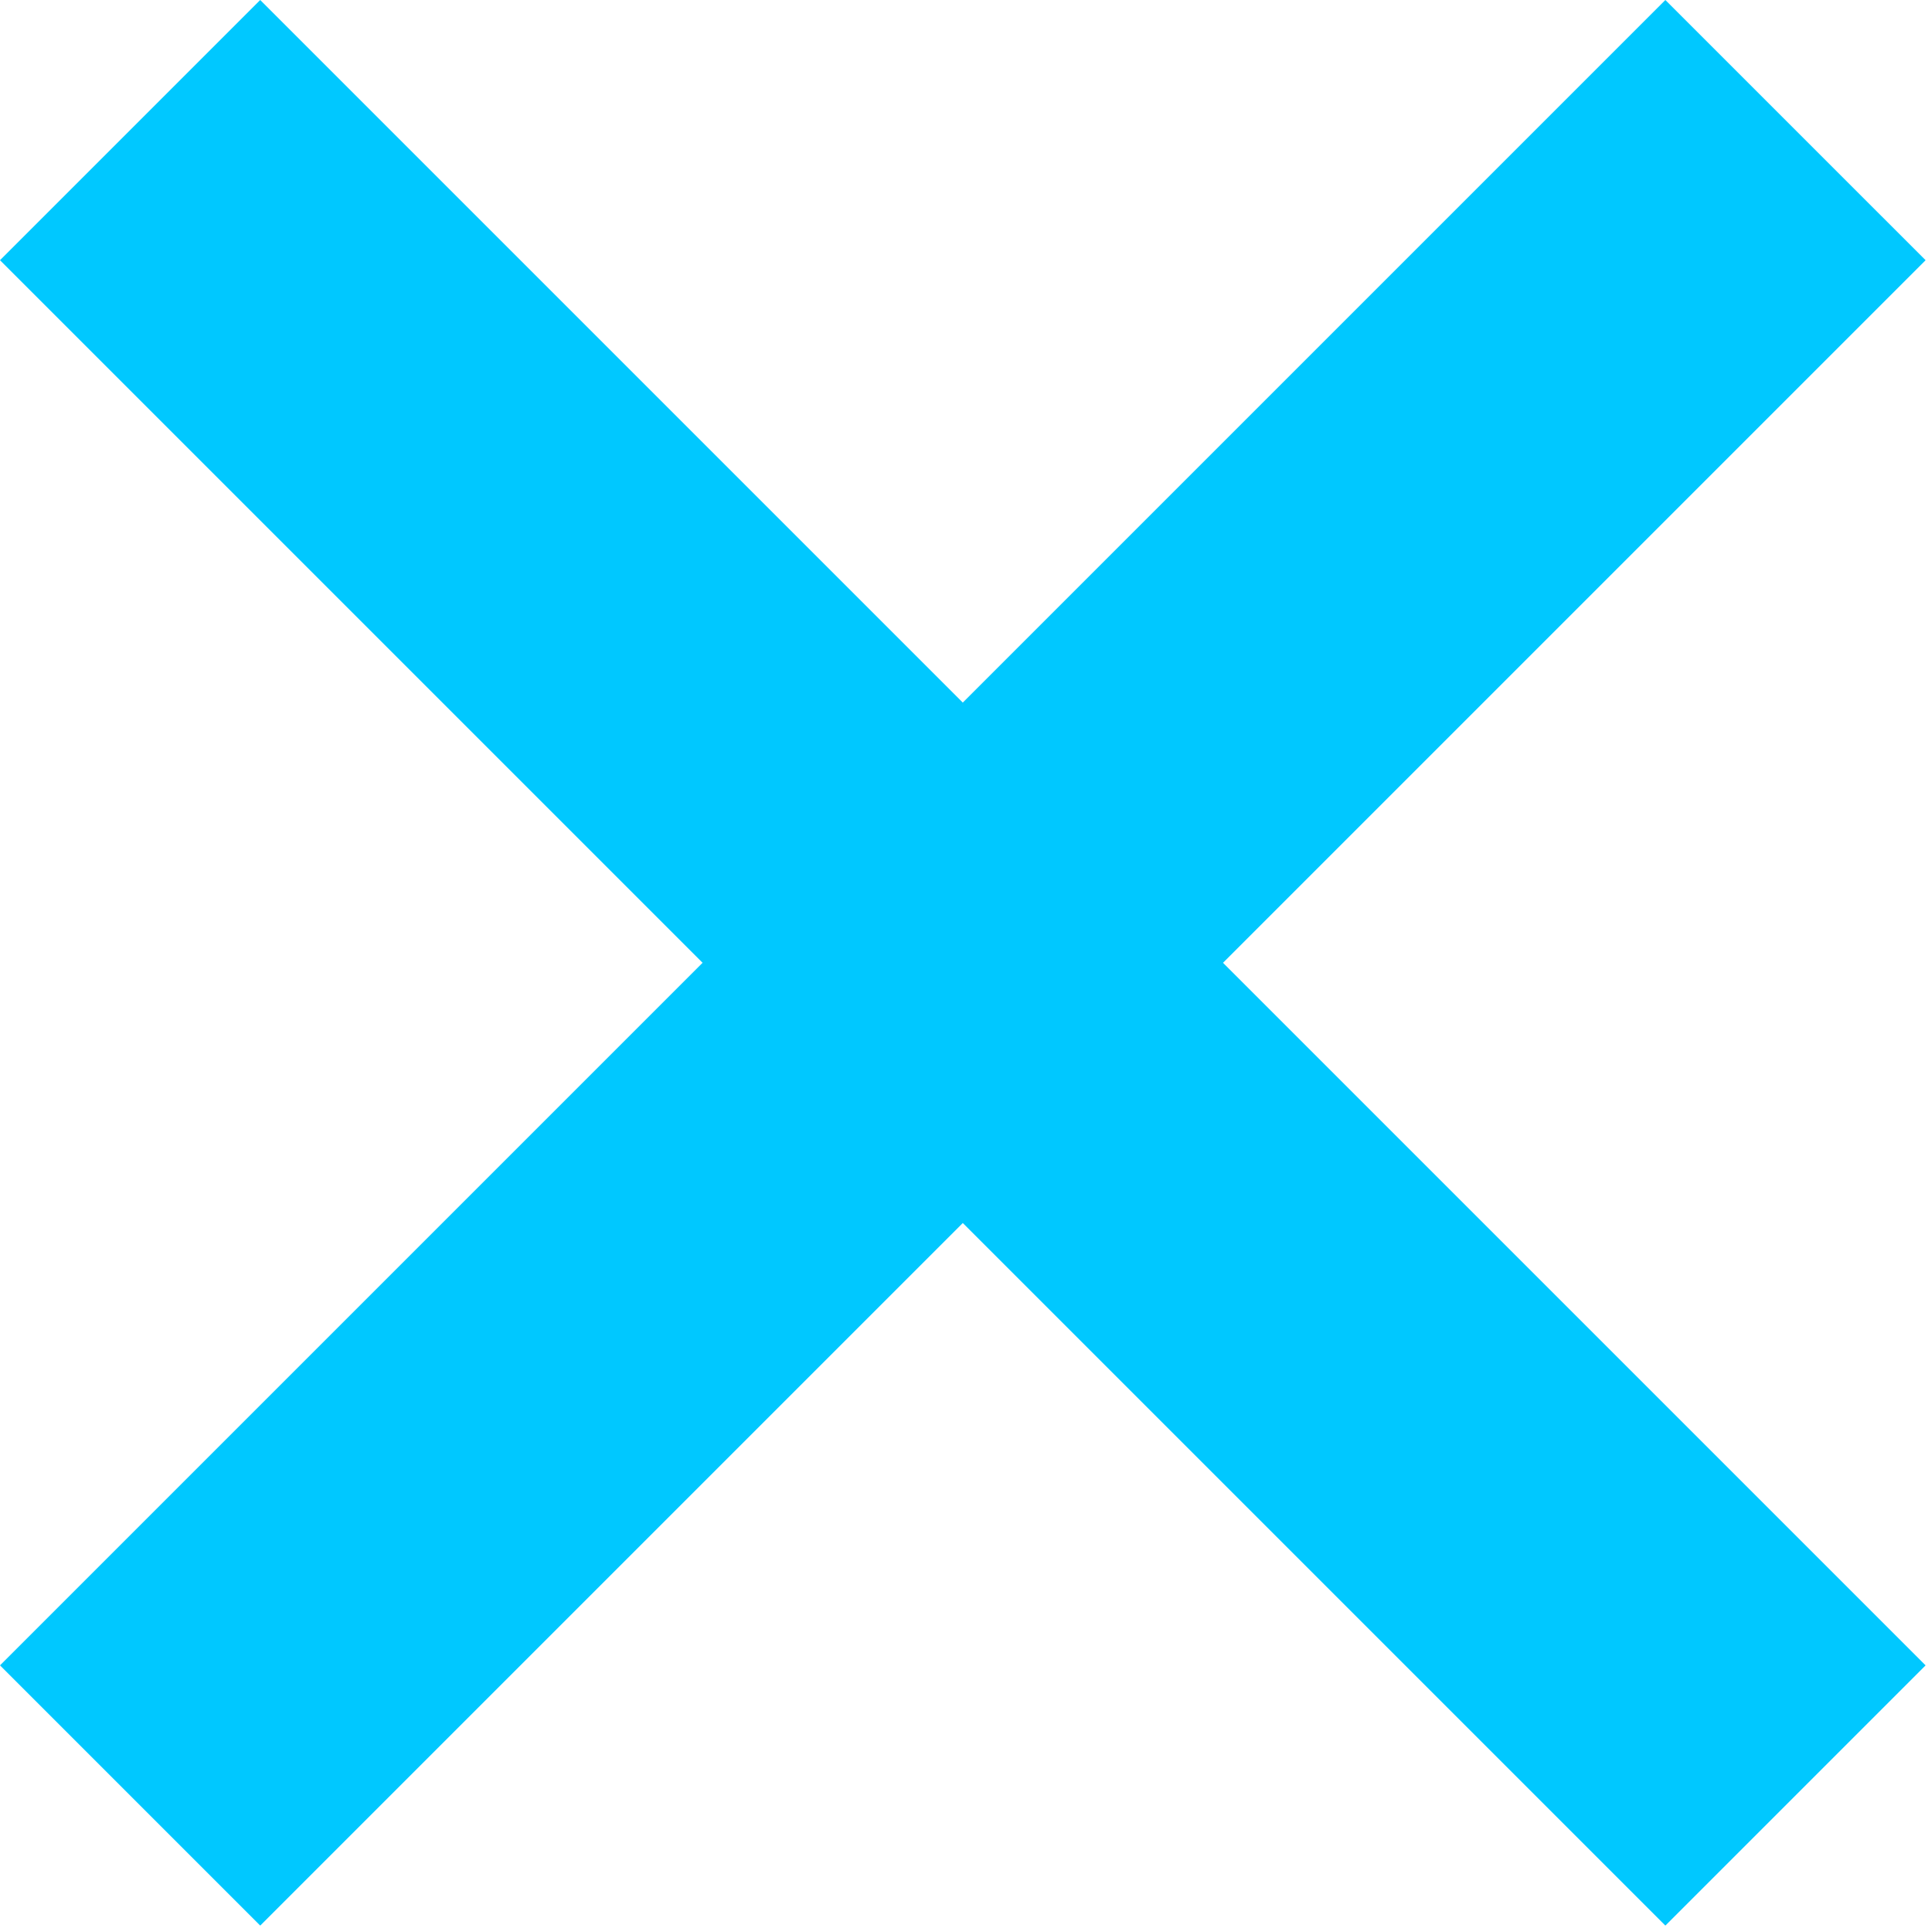
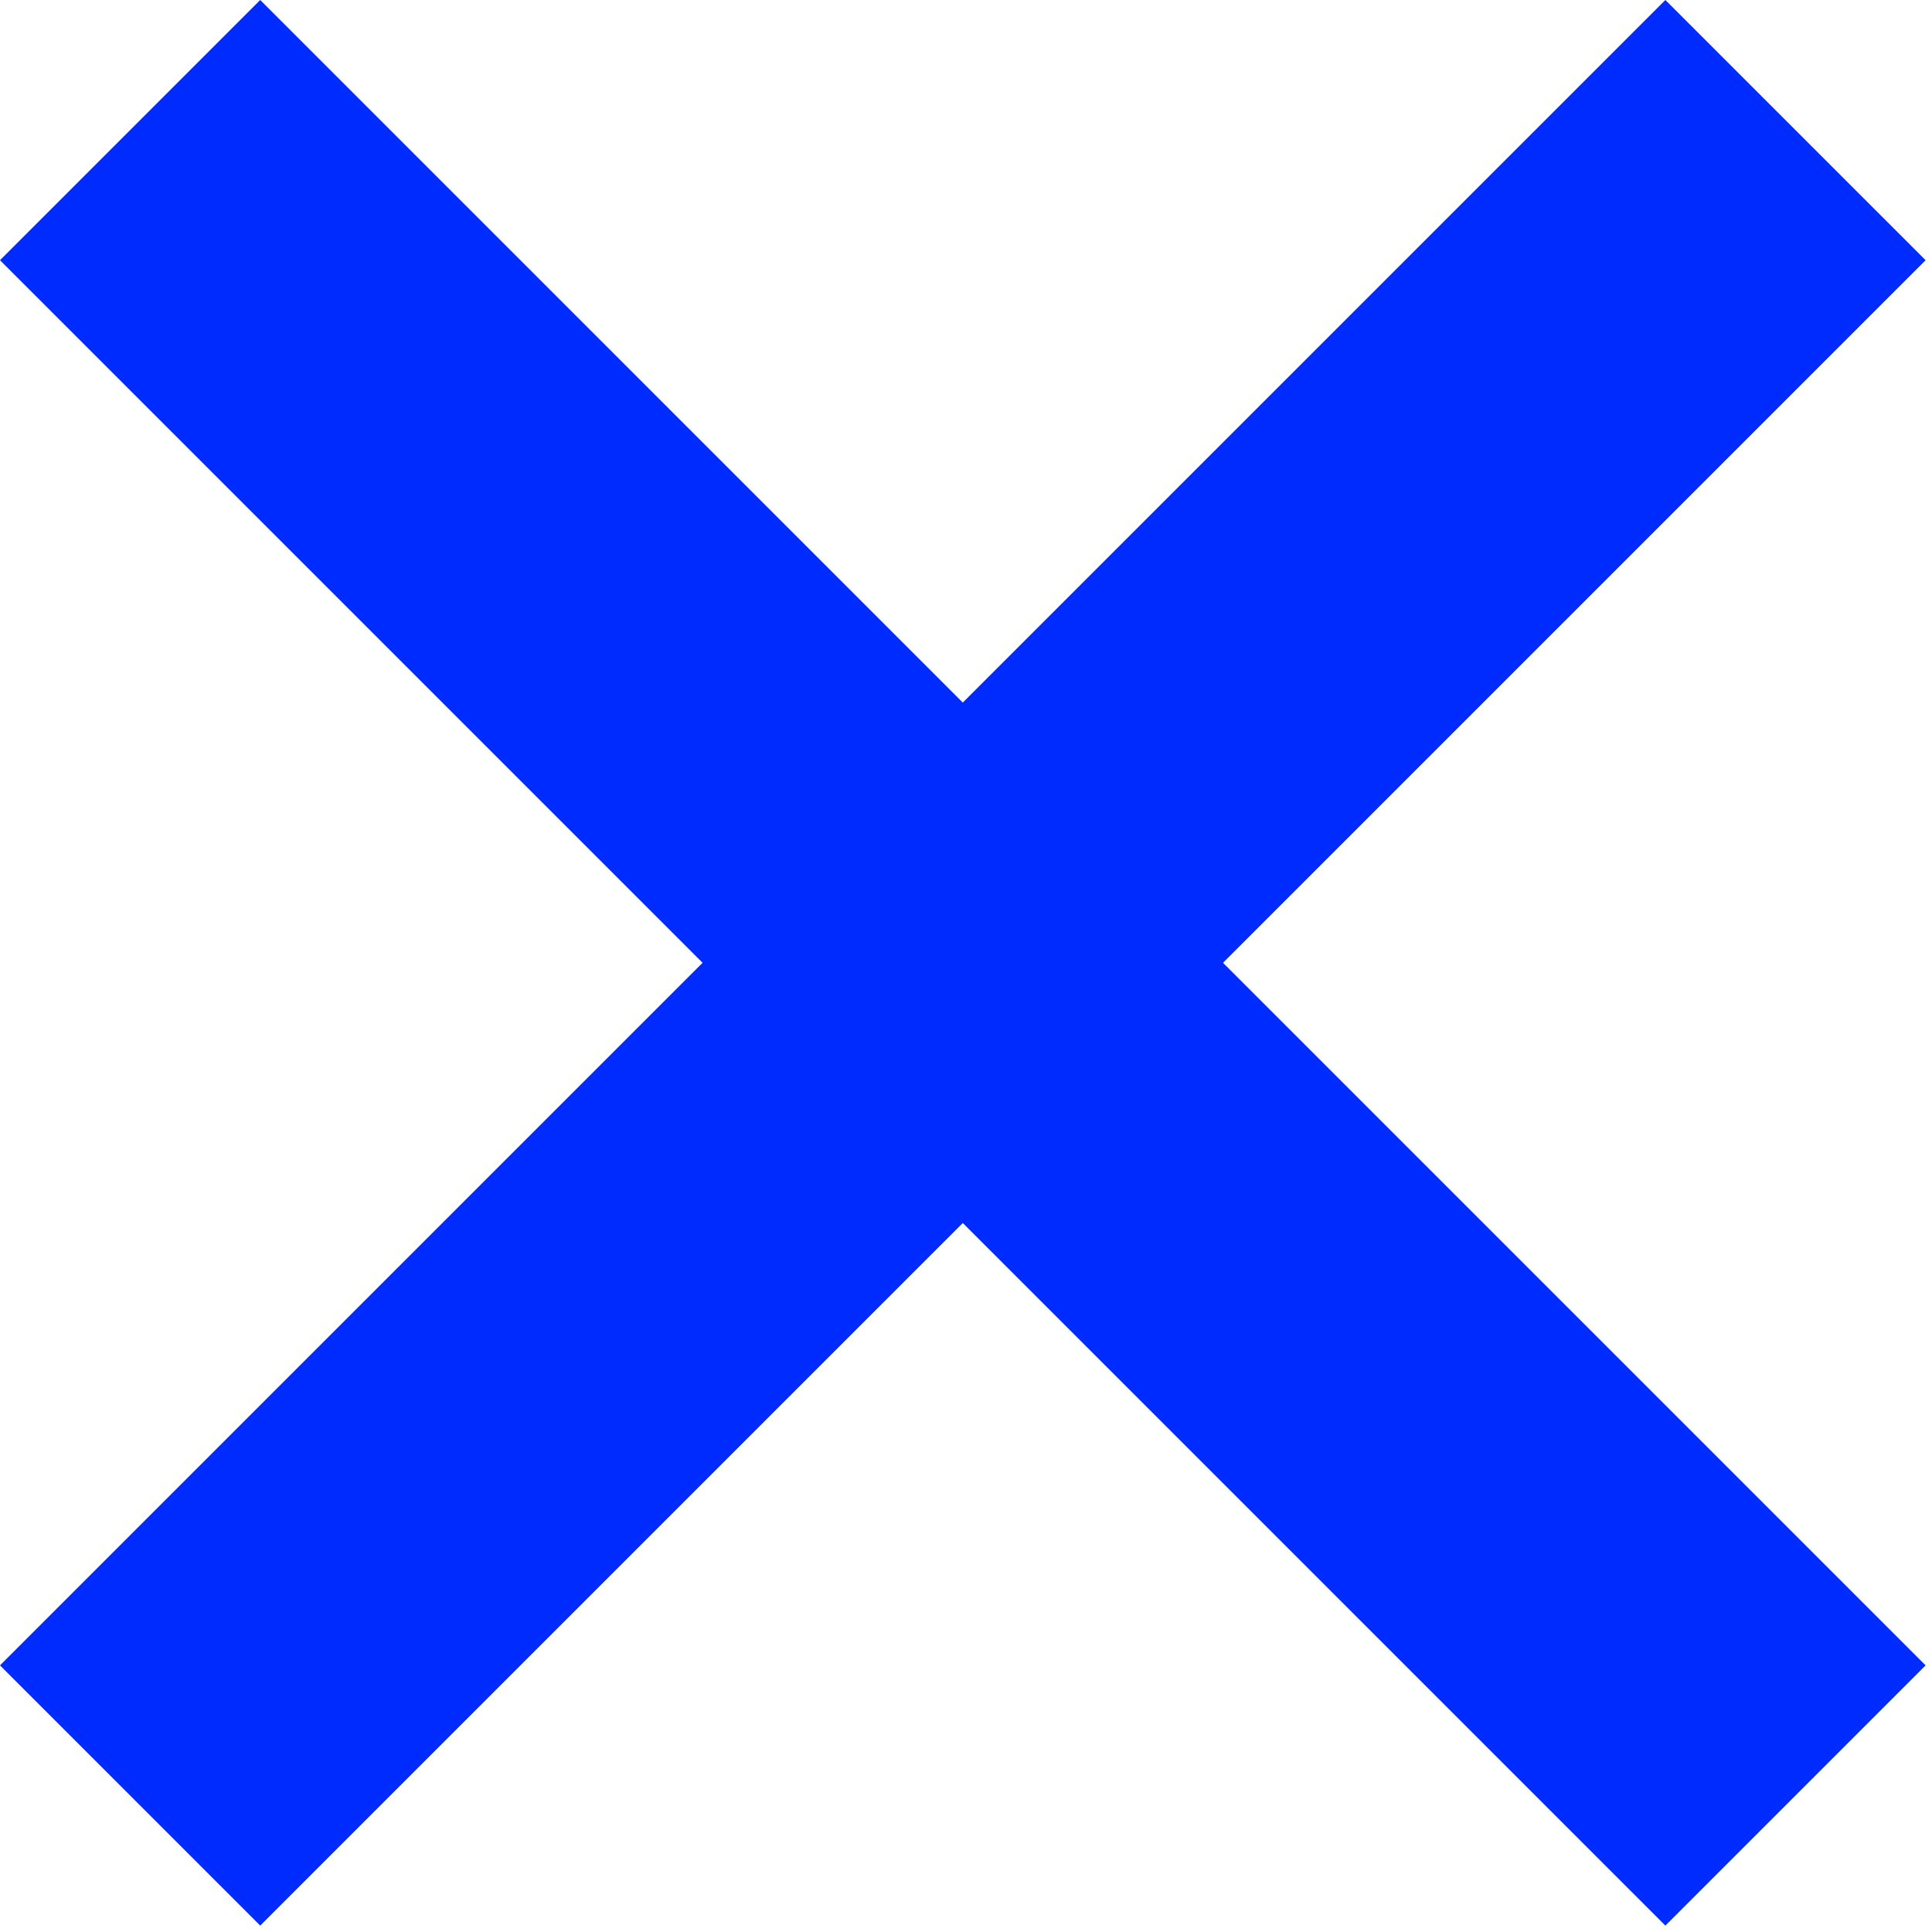
<svg xmlns="http://www.w3.org/2000/svg" width="210" height="210" viewBox="0 0 210 210" fill="none">
-   <path fill-rule="evenodd" clip-rule="evenodd" d="M181.019 0L209.304 28.284L132.936 104.652L209.304 181.019L181.019 209.304L104.652 132.936L28.284 209.304L0 181.019L76.368 104.652L1.52588e-05 28.284L28.284 0L104.652 76.368L181.019 0Z" fill="#00C8FF" />
+   <path fill-rule="evenodd" clip-rule="evenodd" d="M181.019 0L209.304 28.284L132.936 104.652L209.304 181.019L181.019 209.304L104.652 132.936L28.284 209.304L0 181.019L76.368 104.652L1.52588e-05 28.284L28.284 0L104.652 76.368L181.019 0Z" fill="#002BFF" />
</svg>
